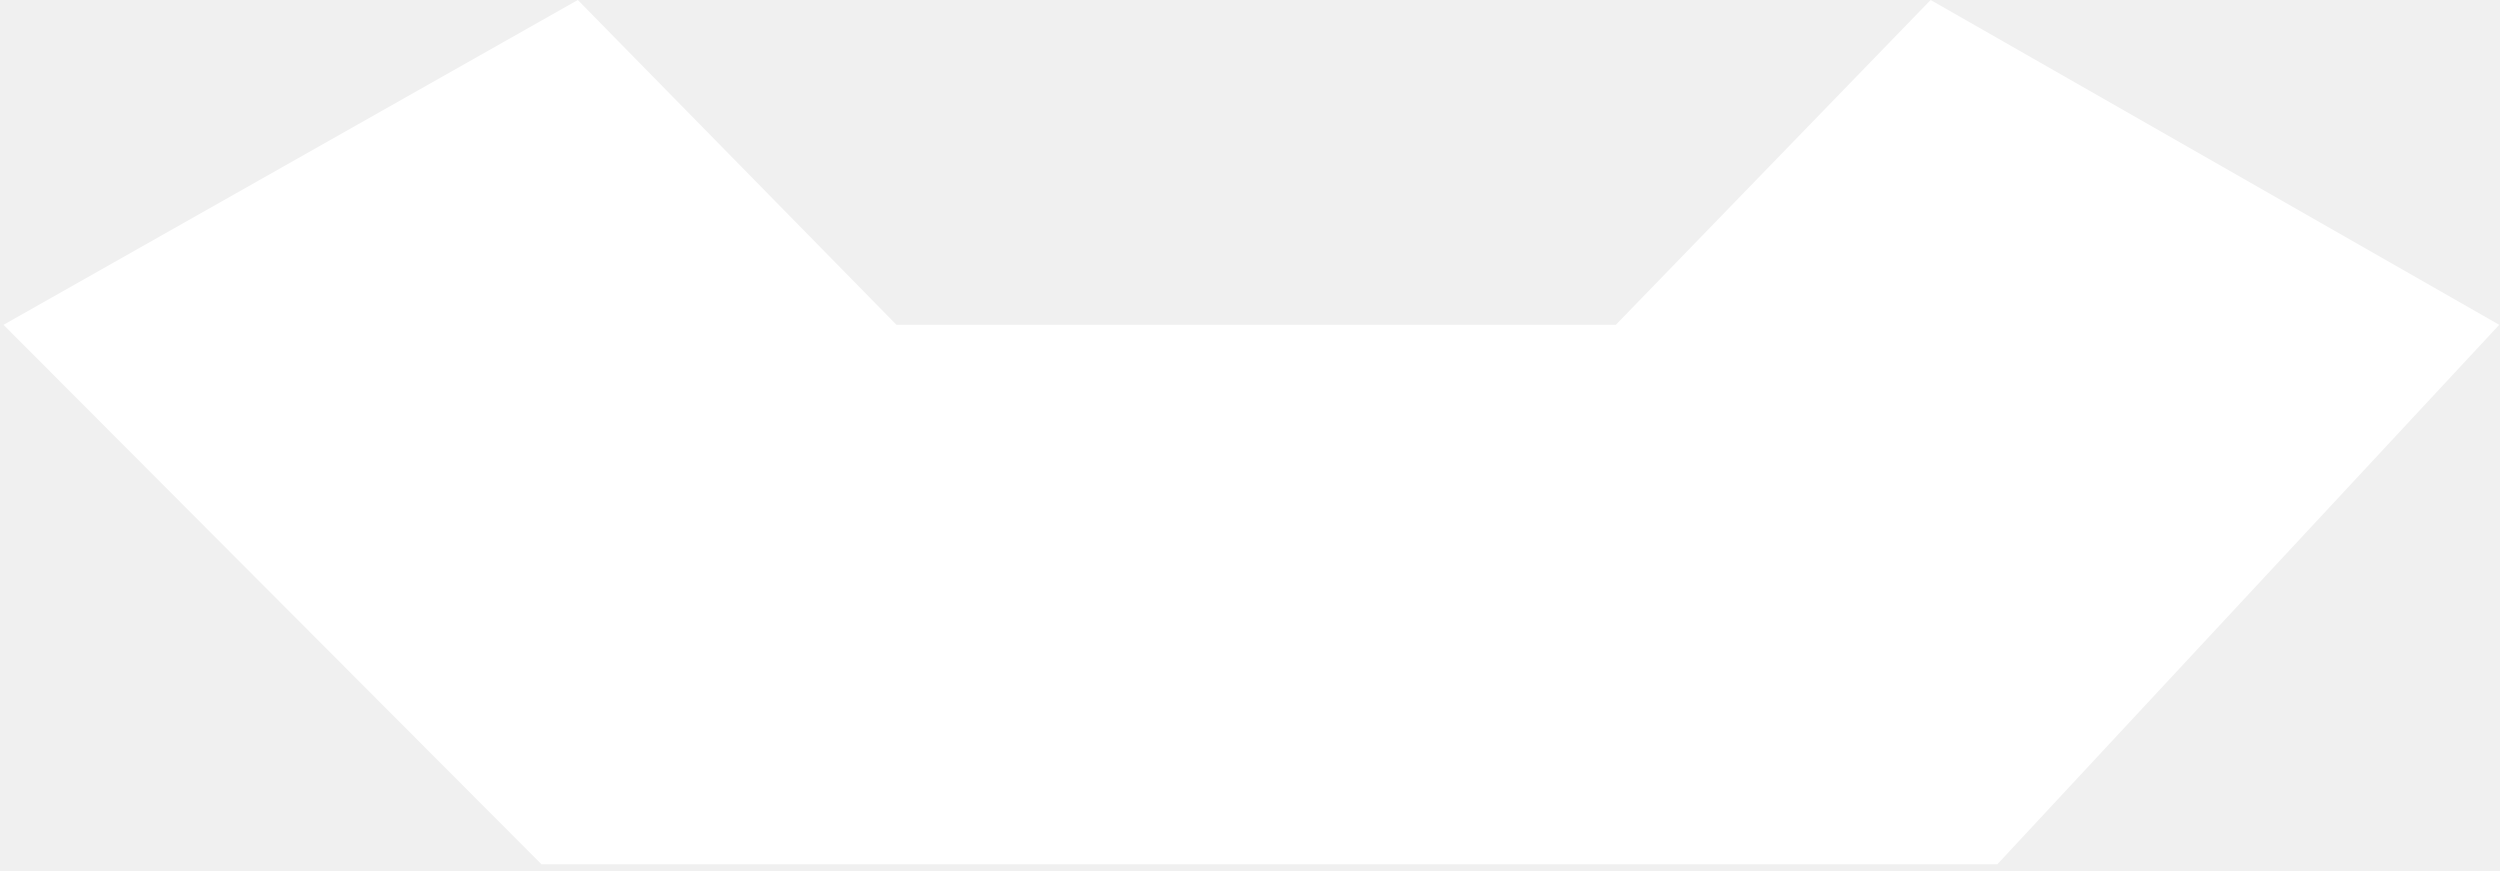
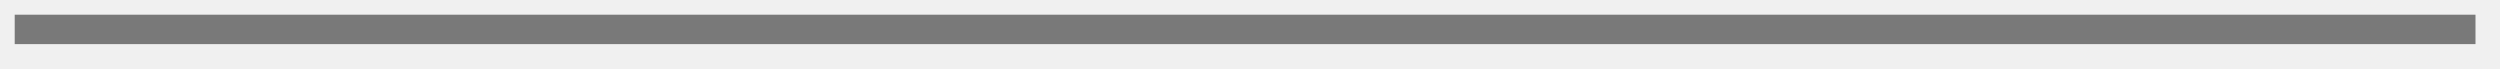
- <svg xmlns="http://www.w3.org/2000/svg" version="1.1" width="431px" height="150px">
-   <g transform="matrix(1 0 0 1 -431 -660 )">
-     <path d="M 93.351 149  L 0.605 56  L 99.618 0  L 154.553 56  L 278.566 56  L 332.842 0  L 430.868 56  L 344.344 149  L 93.351 149  Z " fill-rule="nonzero" fill="#ffffff" stroke="none" transform="matrix(1 0 0 1 431 660 )" />
+ <svg xmlns="http://www.w3.org/2000/svg" version="1.1" width="255px" height="7px">
+   <g transform="matrix(1 0 0 1 -520.5 -107.5 )">
+     <path d="M 522 110.5  L 773 110.5  " stroke-width="3" stroke="#797979" fill="none" />
  </g>
</svg>
